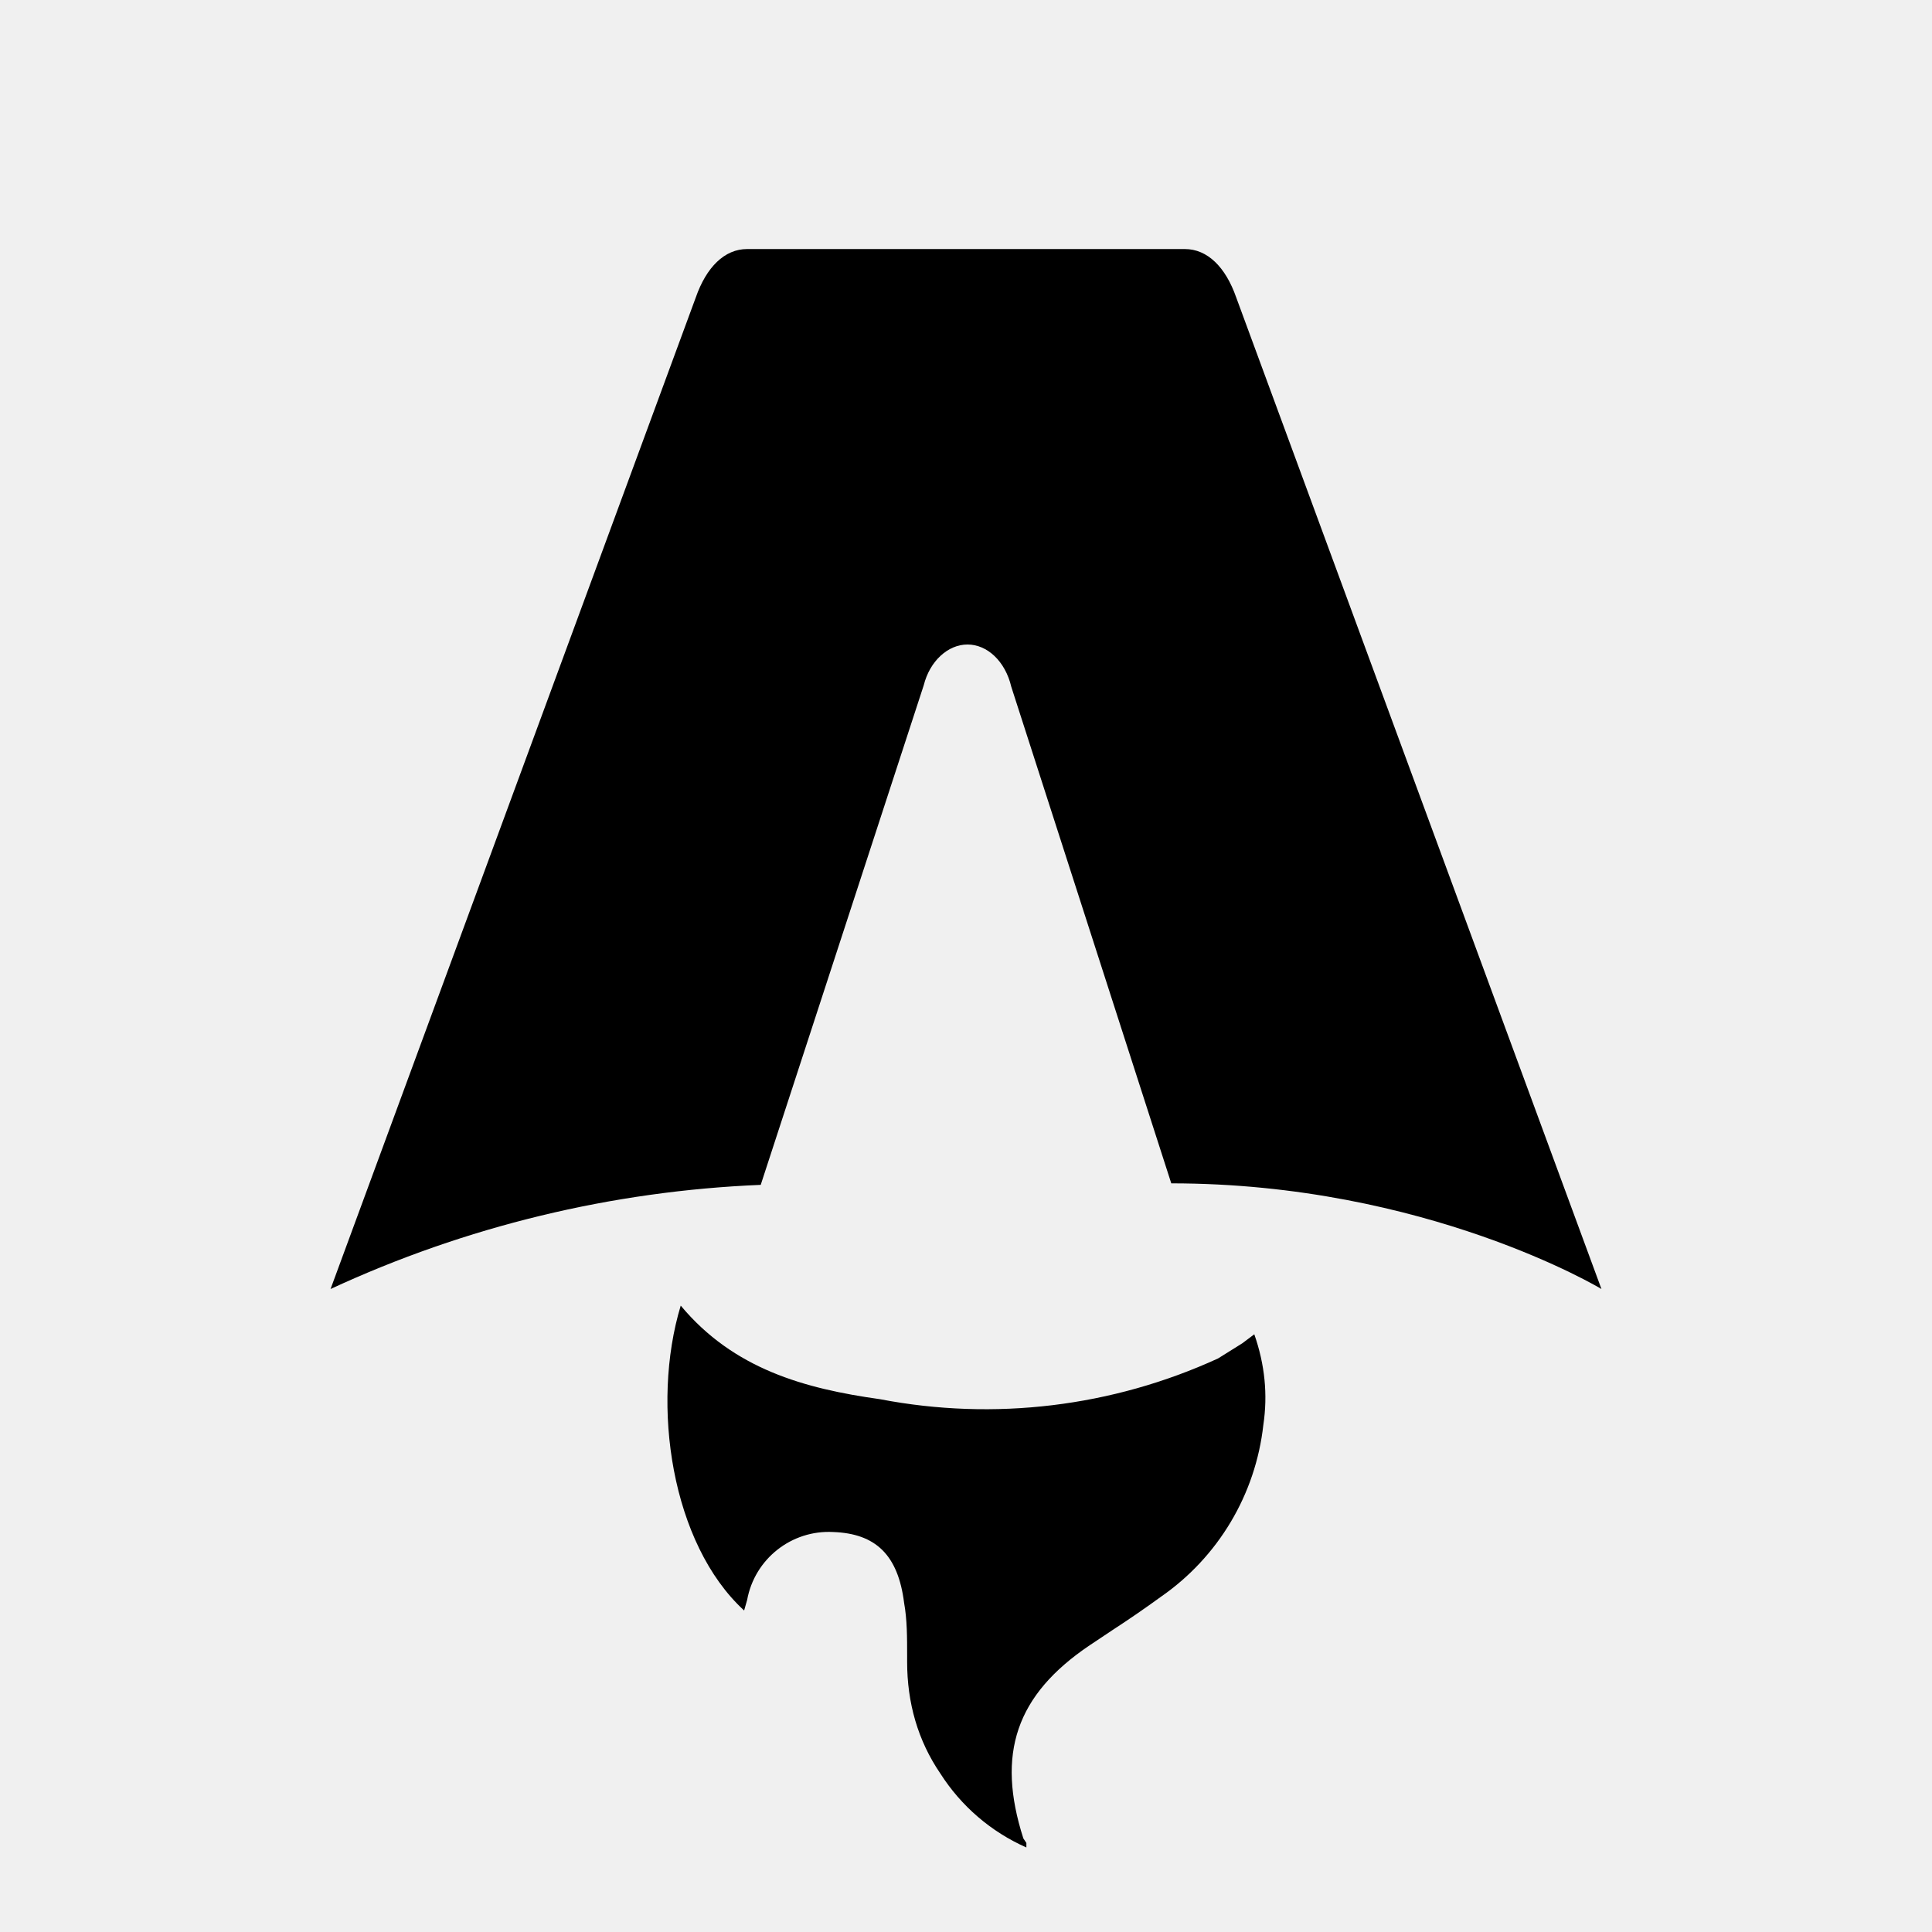
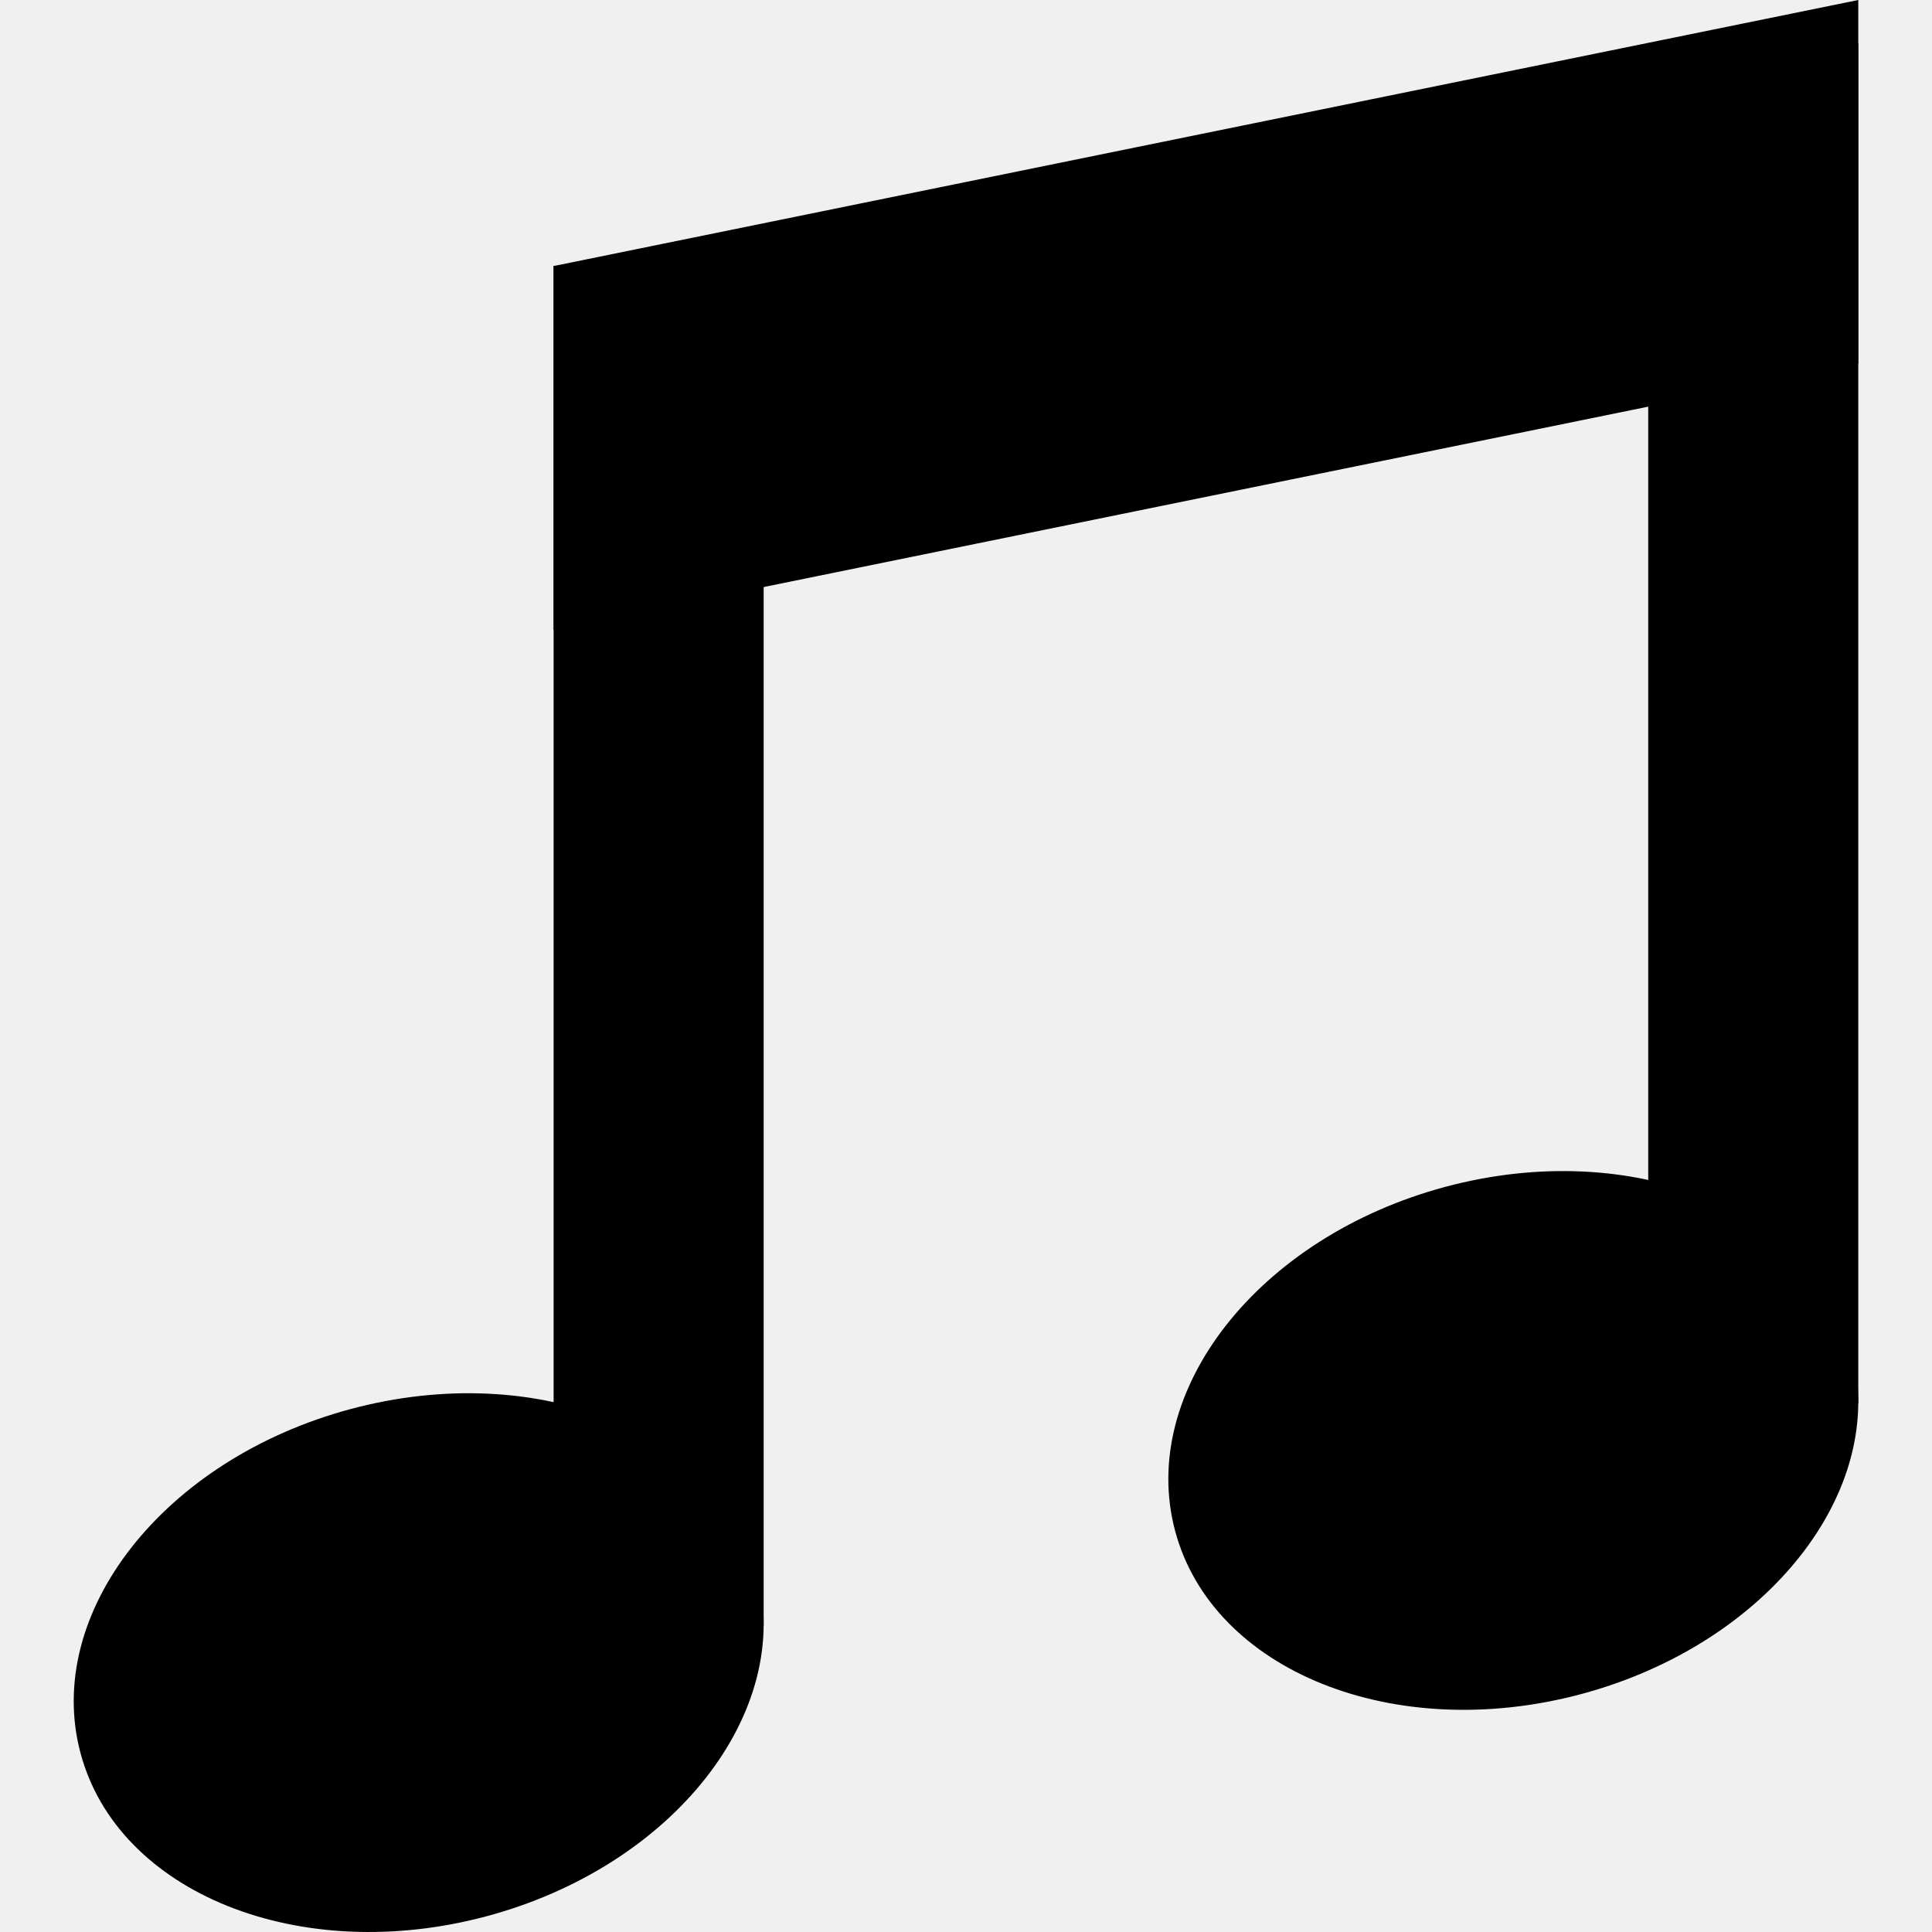
- <svg xmlns="http://www.w3.org/2000/svg" fill="none" viewBox="0 0 128 128">
-   <path d="M50.4 78.5a75.1 75.1 0 0 0-28.5 6.9l24.2-65.7c.7-2 1.9-3.2 3.4-3.2h29c1.5 0 2.7 1.2 3.4 3.2l24.2 65.7s-11.6-7-28.5-7L67 45.5c-.4-1.7-1.6-2.8-2.9-2.8-1.3 0-2.5 1.1-2.9 2.7L50.4 78.5Zm-1.1 28.2Zm-4.2-20.2c-2 6.6-.6 15.8 4.2 20.2a17.5 17.5 0 0 1 .2-.7 5.5 5.5 0 0 1 5.7-4.5c2.8.1 4.3 1.5 4.7 4.7.2 1.1.2 2.3.2 3.5v.4c0 2.7.7 5.2 2.2 7.4a13 13 0 0 0 5.7 4.9v-.3l-.2-.3c-1.8-5.6-.5-9.5 4.4-12.8l1.5-1a73 73 0 0 0 3.2-2.2 16 16 0 0 0 6.8-11.4c.3-2 .1-4-.6-6l-.8.6-1.6 1a37 37 0 0 1-22.4 2.7c-5-.7-9.7-2-13.2-6.2Z" />
-   <style>
-         path { fill: #000; }
-         @media (prefers-color-scheme: dark) {
-             path { fill: #FFF; }
-         }
-     </style>
+ <svg xmlns="http://www.w3.org/2000/svg" width="600" height="600" id="svg4110" version="1.1">
+   <defs id="defs4112" />
+   <g id="layer1" transform="translate(0,-452.3622)">
+     <g transform="matrix(1.087173,0,0,1.087173,-155.7732,195.3304)" style="display:inline" id="g4087">
+       <path id="rect4002" d="m 301.429,312.422 372.684,-76 0,103.929 -372.684,76 z" style="fill:#000000;fill-opacity:1;fill-rule:nonzero;stroke:none" />
+       <rect y="312.342" x="301.429" height="388.5" width="60" id="rect3964" style="fill:#000000;fill-opacity:1;fill-rule:nonzero;stroke:none" />
+       <path transform="matrix(0.7727407,-0.2070552,0.2488645,0.9287748,273.3315,240.3375)" d="m -40,470.362 c 0,43.078 -55.964,78 -125,78 -69.036,0 -125,-34.922 -125,-78 0,-43.078 55.964,-78 125,-78 69.036,0 125,34.922 125,78 z" id="path4005" style="fill:#000000;fill-opacity:1;fill-rule:nonzero;stroke:none" />
+       <rect y="248.877" x="614.113" height="388.5" width="60" id="rect3964-3" style="fill:#000000;fill-opacity:1;fill-rule:nonzero;stroke:none;display:inline" />
+       <path transform="matrix(0.7727407,-0.2070552,0.2488645,0.9287748,586.0156,176.8727)" d="m -40,470.362 c 0,43.078 -55.964,78 -125,78 -69.036,0 -125,-34.922 -125,-78 0,-43.078 55.964,-78 125,-78 69.036,0 125,34.922 125,78 z" id="path4005-7" style="fill:#000000;fill-opacity:1;fill-rule:nonzero;stroke:none;display:inline" />
+     </g>
+   </g>
</svg>
